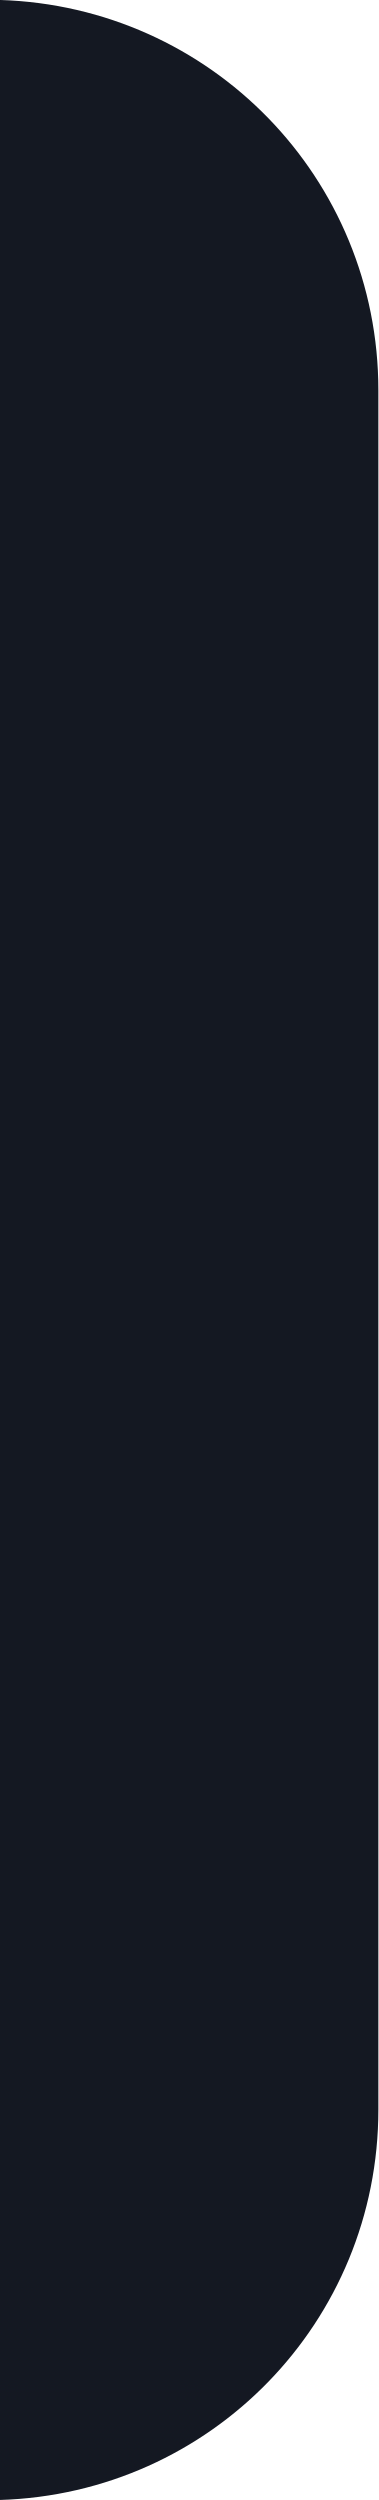
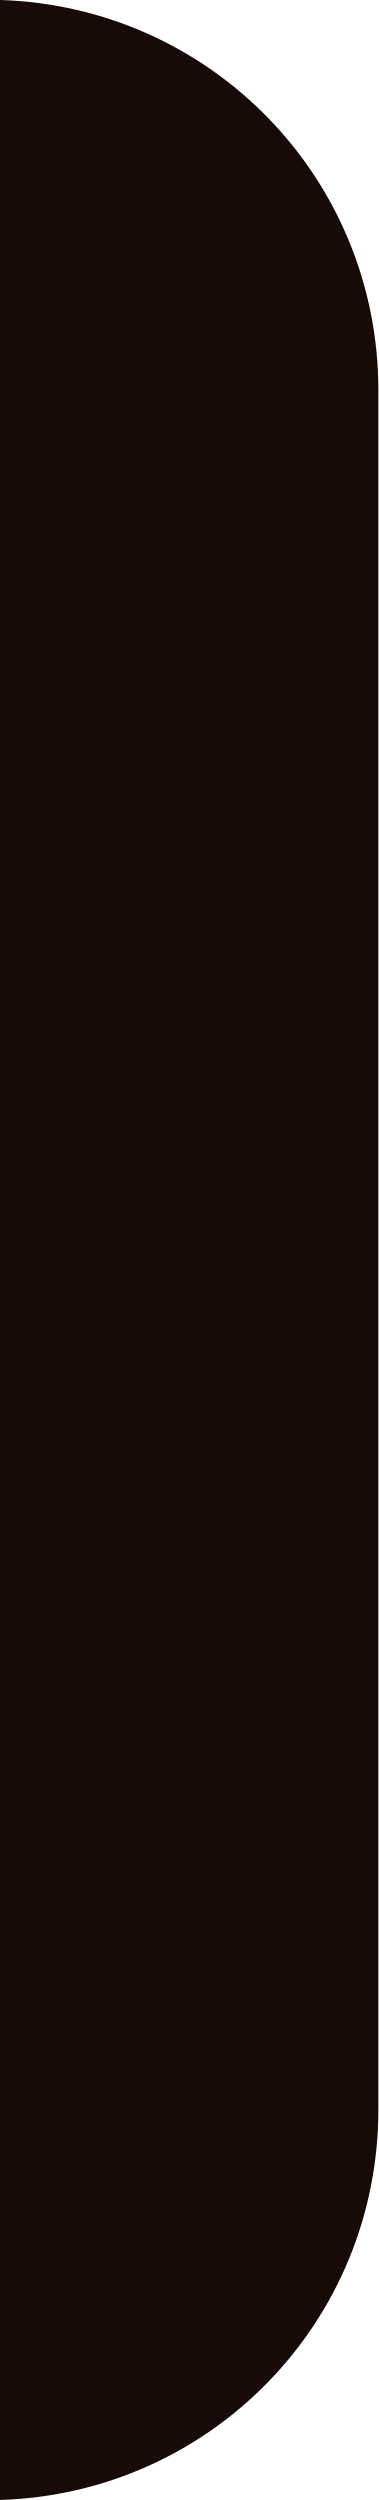
<svg xmlns="http://www.w3.org/2000/svg" width="4.842mm" height="31.992mm" viewBox="0 0 4.842 31.992" version="1.1" id="svg5">
  <defs id="defs2" />
  <g id="layer1" transform="translate(-72.61414,-42.44438)">
-     <path id="rect111" style="fill:#141822;fill-opacity:1;stroke:none;stroke-width:0.265;stroke-opacity:1" d="m 72.614,74.436 c 2.696,-0.083 4.842,-2.279 4.842,-4.996 V 47.44 c 0,-2.717 -2.146,-4.912 -4.842,-4.996 z" />
+     <path id="rect111" style="fill:#180a04;fill-opacity:1;stroke:none;stroke-width:0.265;stroke-opacity:1" d="m 72.614,74.436 c 2.696,-0.083 4.842,-2.279 4.842,-4.996 V 47.44 c 0,-2.717 -2.146,-4.912 -4.842,-4.996 z" />
  </g>
</svg>
